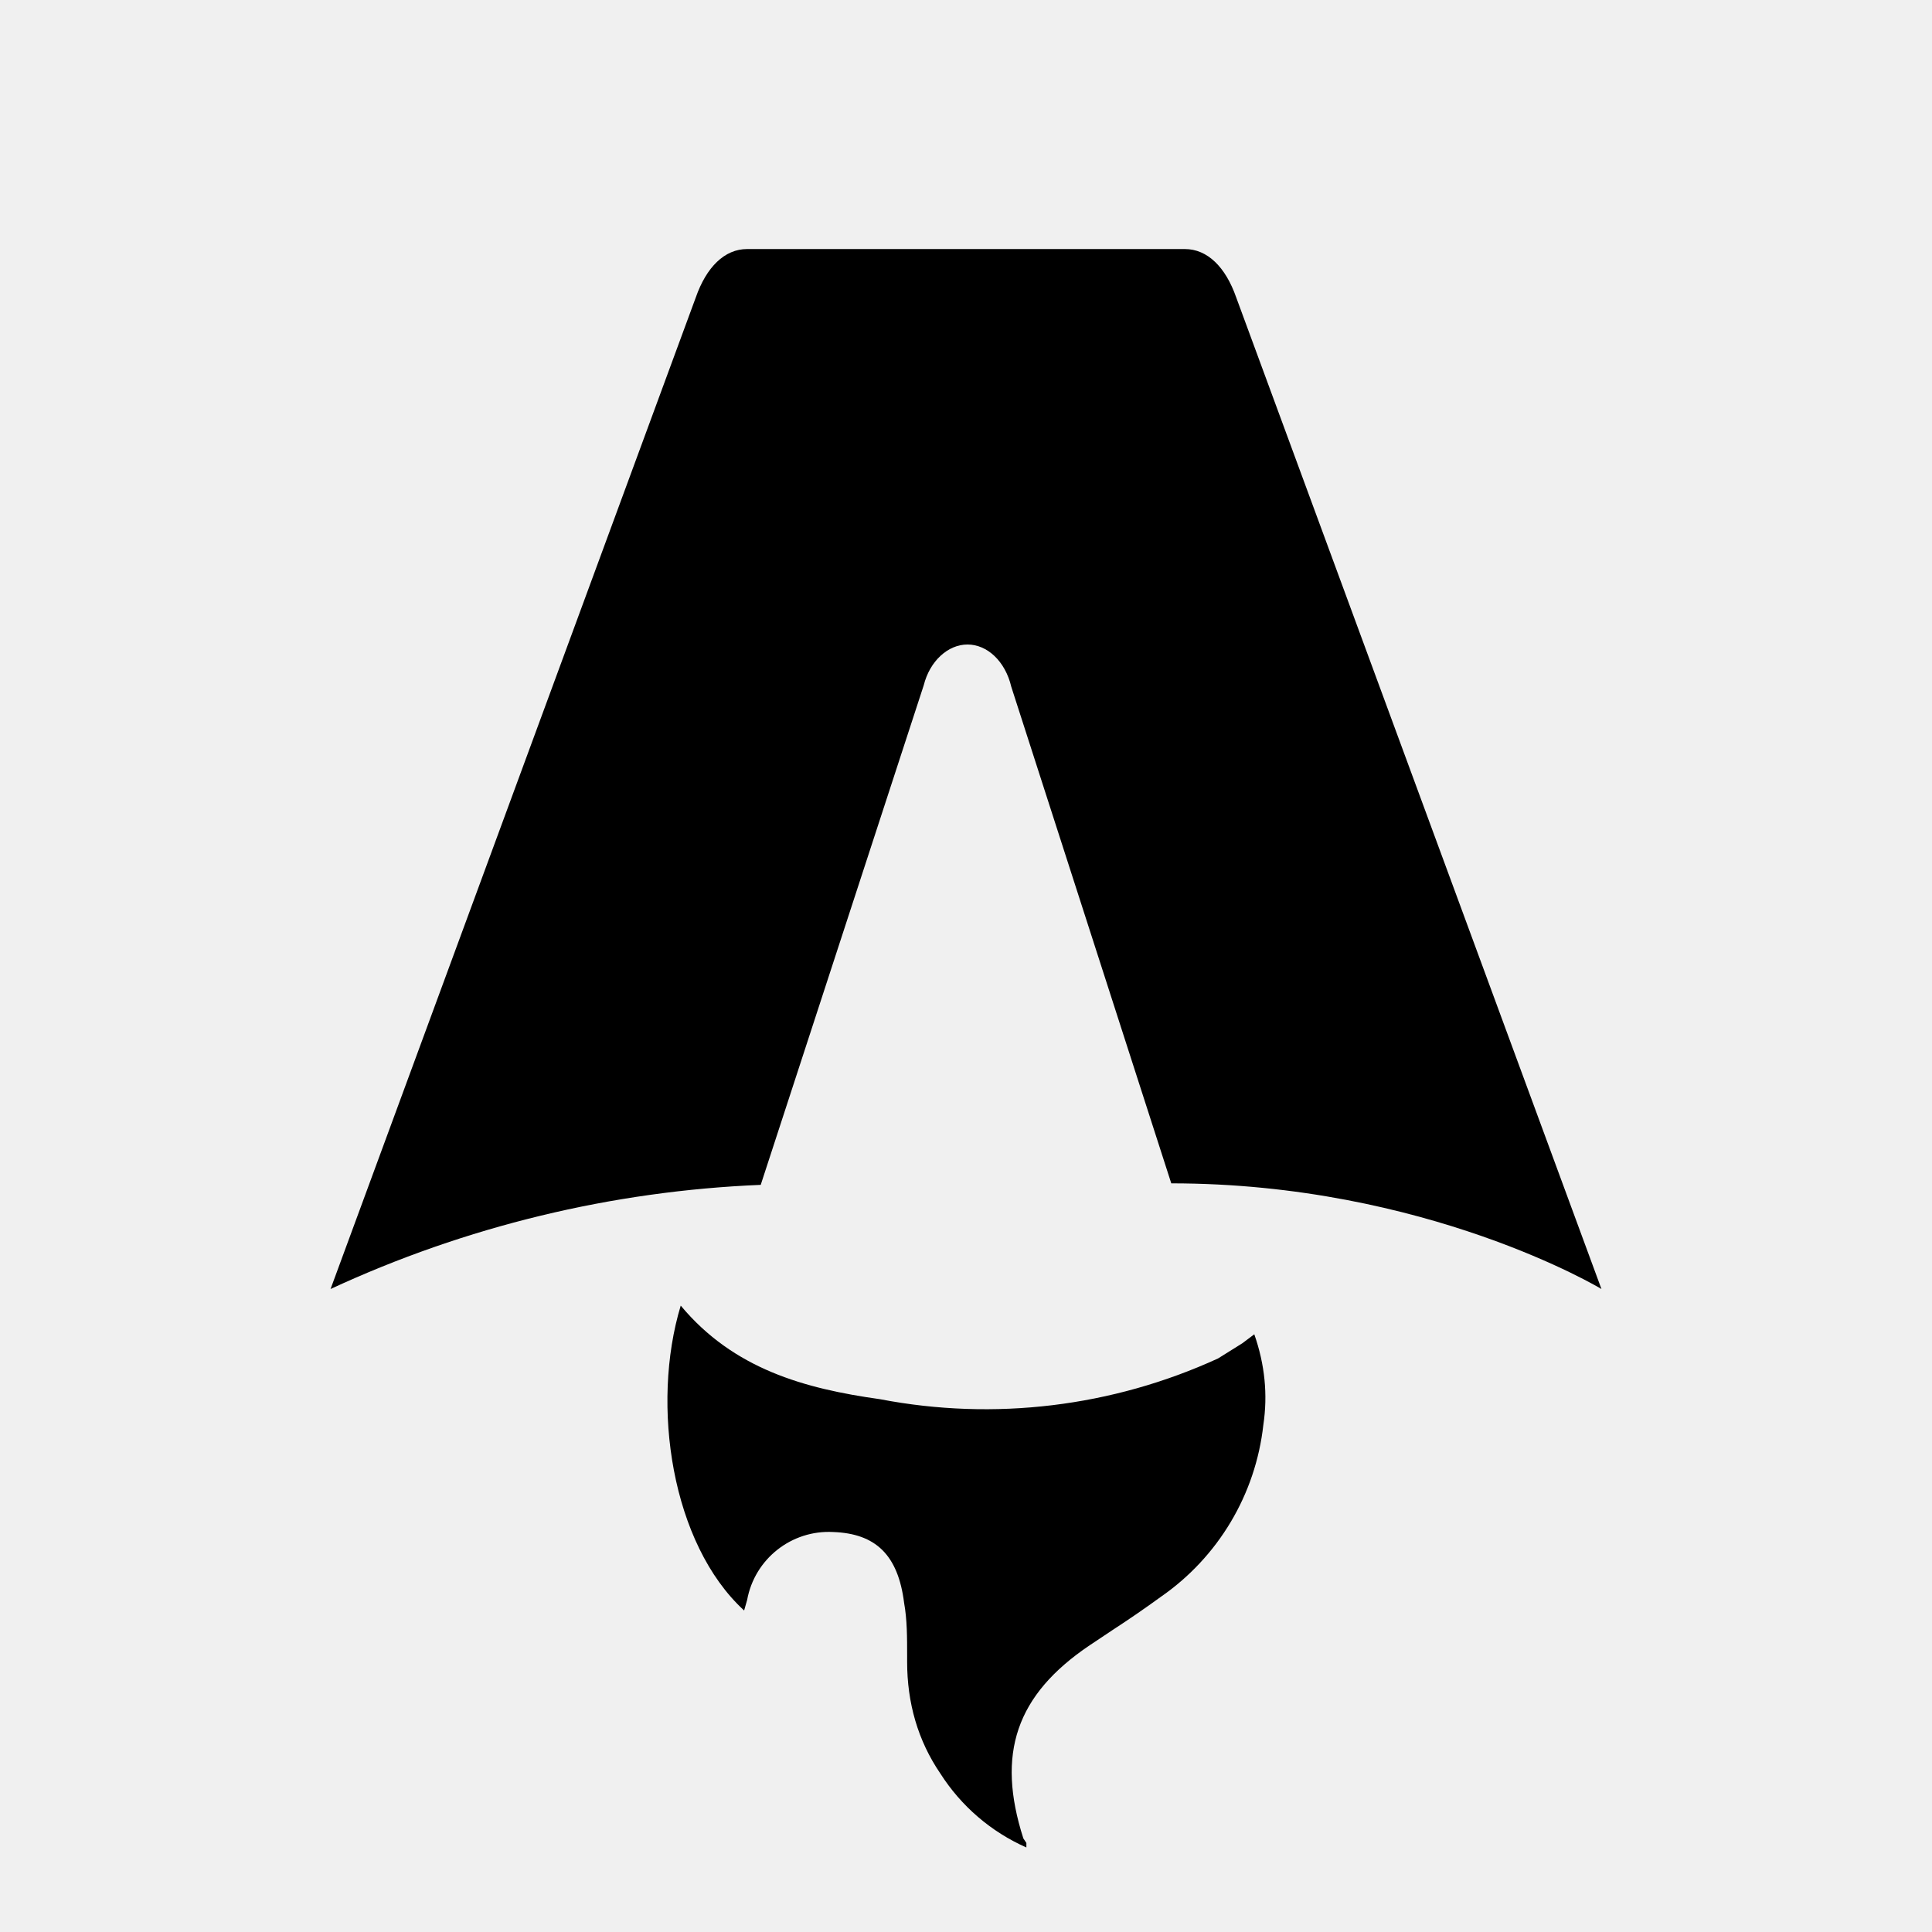
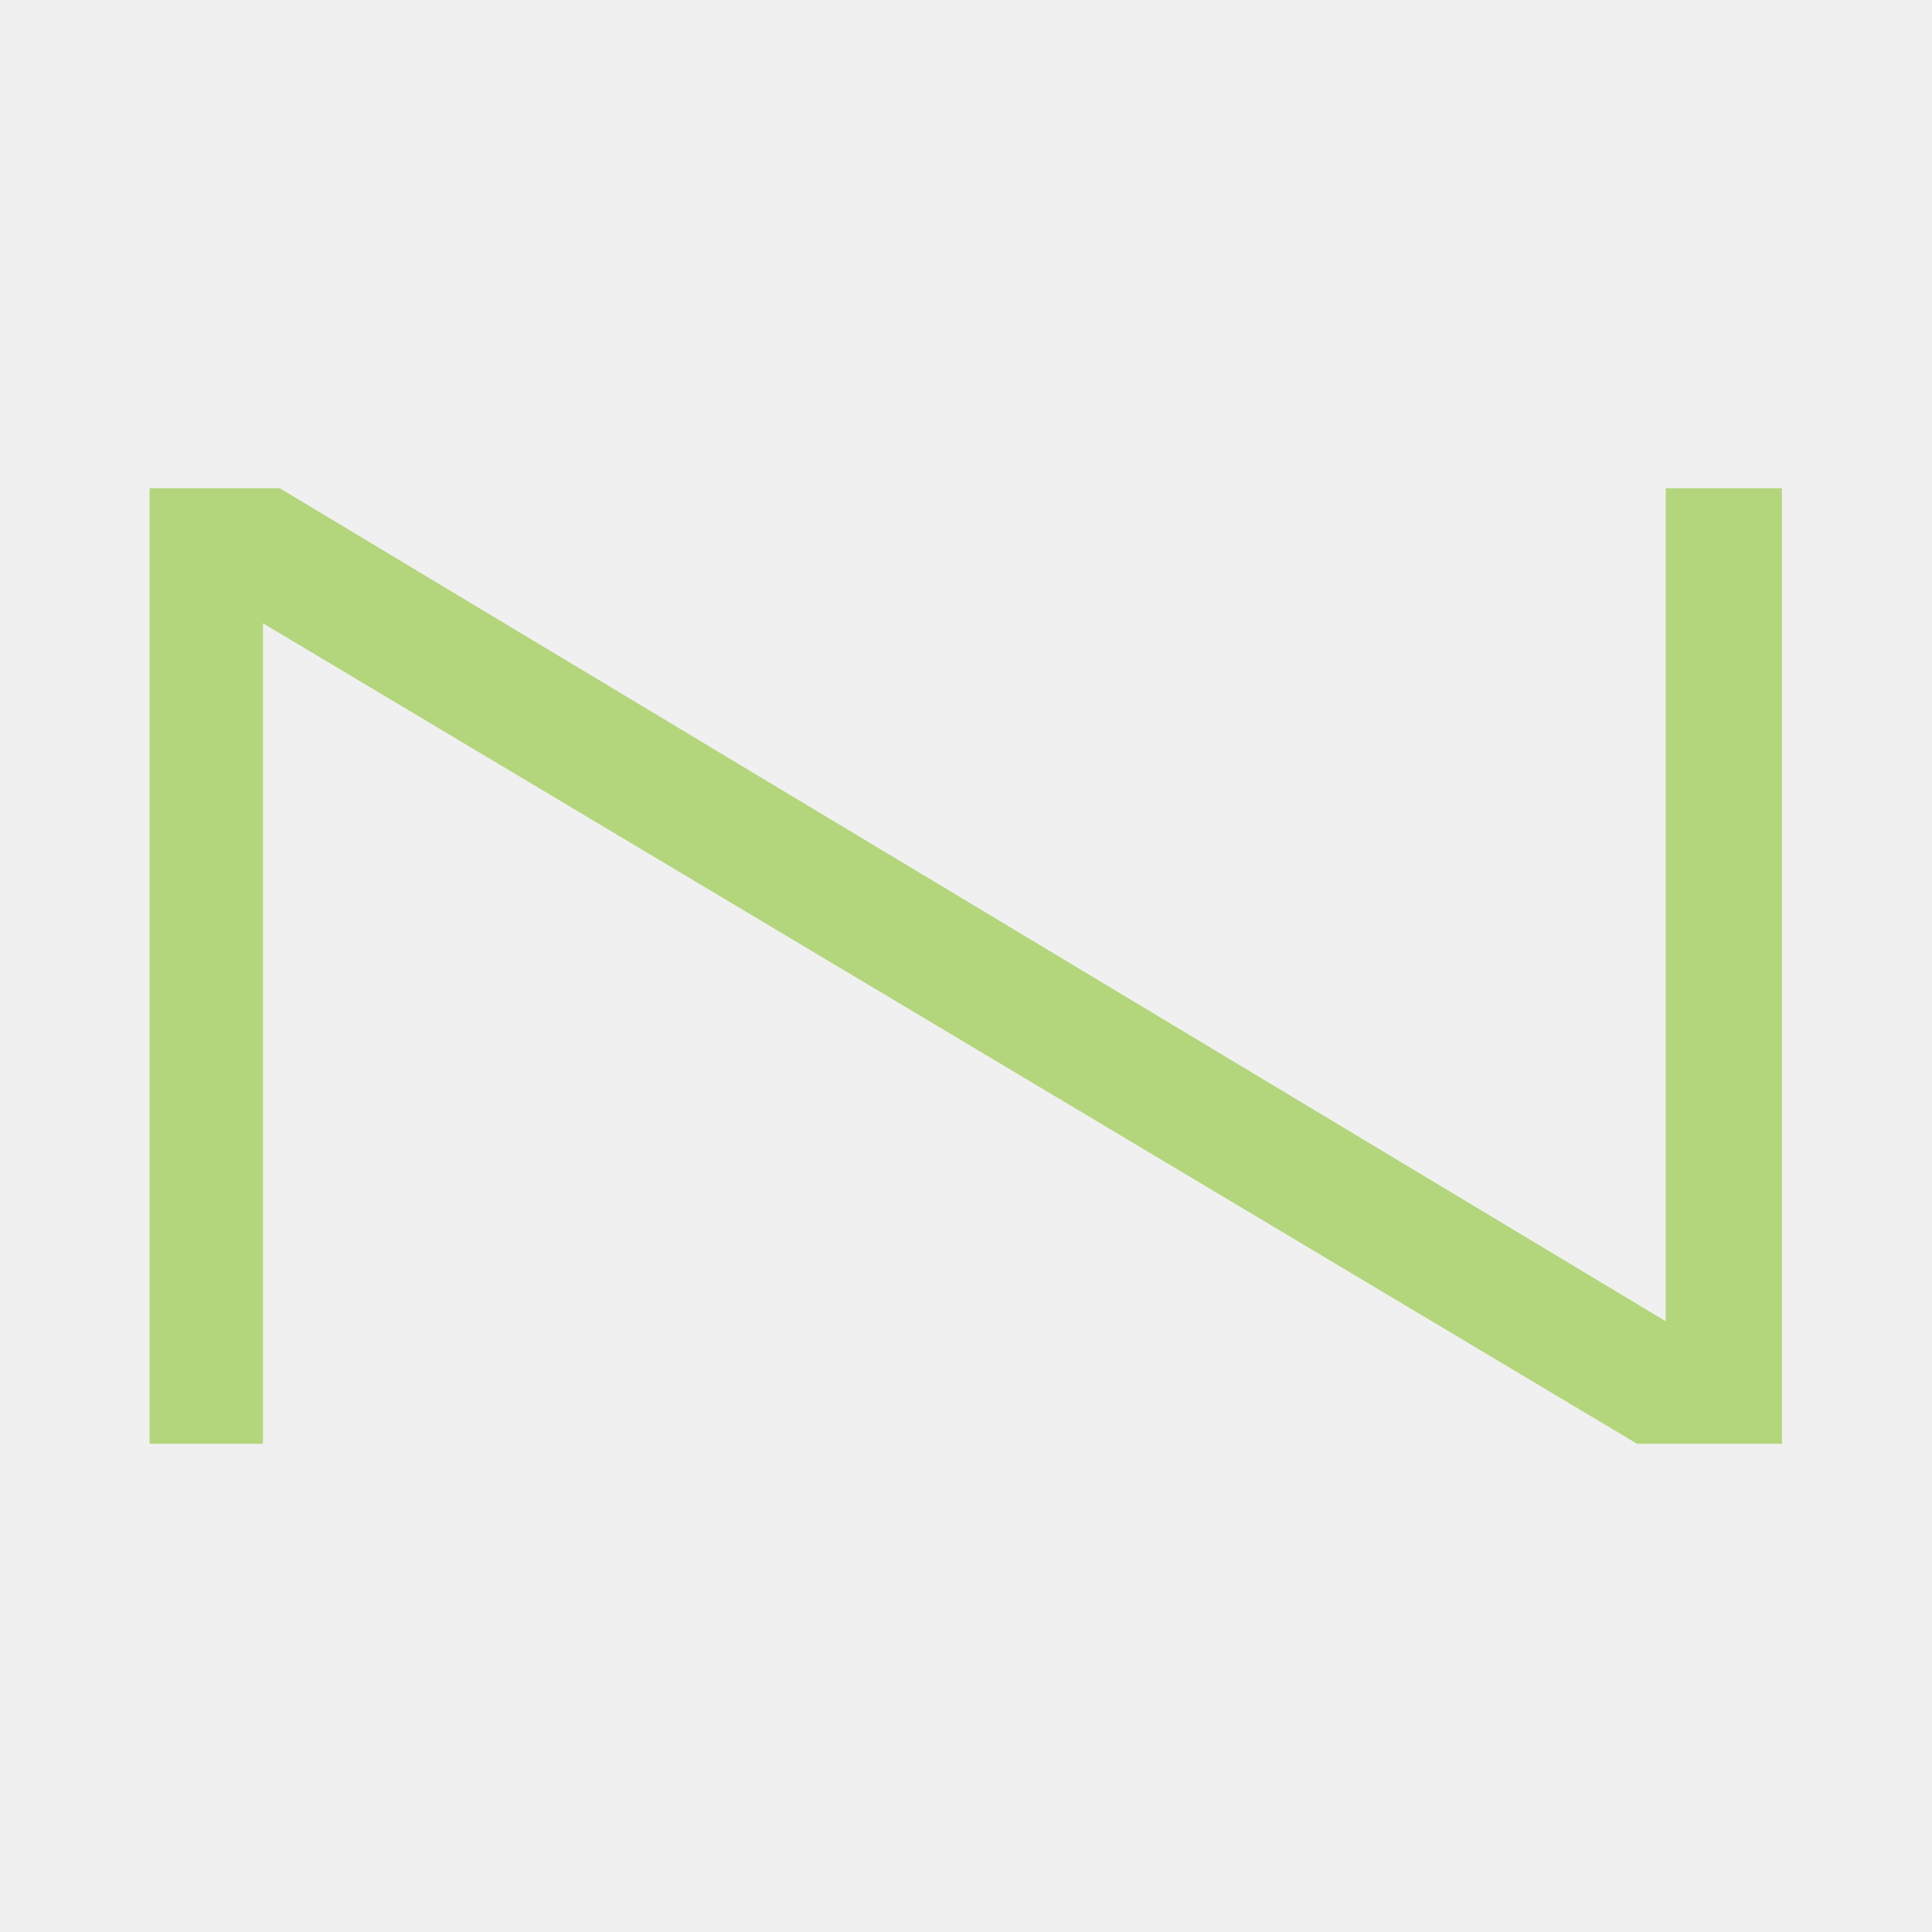
- <svg xmlns="http://www.w3.org/2000/svg" fill="none" viewBox="0 0 128 128">
-   <path d="M50.4 78.5a75.1 75.1 0 0 0-28.5 6.9l24.2-65.7c.7-2 1.9-3.2 3.4-3.2h29c1.5 0 2.7 1.2 3.4 3.2l24.2 65.7s-11.6-7-28.5-7L67 45.5c-.4-1.7-1.6-2.8-2.9-2.8-1.3 0-2.5 1.1-2.9 2.7L50.4 78.5Zm-1.1 28.2Zm-4.2-20.2c-2 6.6-.6 15.8 4.2 20.2a17.5 17.5 0 0 1 .2-.7 5.5 5.5 0 0 1 5.7-4.5c2.8.1 4.3 1.5 4.7 4.7.2 1.1.2 2.3.2 3.5v.4c0 2.7.7 5.2 2.2 7.4a13 13 0 0 0 5.7 4.9v-.3l-.2-.3c-1.8-5.6-.5-9.5 4.4-12.8l1.5-1a73 73 0 0 0 3.2-2.2 16 16 0 0 0 6.8-11.4c.3-2 .1-4-.6-6l-.8.6-1.6 1a37 37 0 0 1-22.4 2.7c-5-.7-9.7-2-13.2-6.2Z" />
+ <svg xmlns="http://www.w3.org/2000/svg" viewBox="43.5 56.37 80 80">
+   <polygon class="brand-shape" points="49.7 76.59 49.7 116.15 54.39 116.15 54.39 82.12 111.33 116.15 117.28 116.15 117.28 76.59 112.48 76.59 112.48 111.09 55.08 76.59 49.7 76.59" />
+   <path class="brand-shape" d="M112.48,76.59h4.8v39.56h-6l-56.94-34v34H49.7V76.59h5.38l57.4,34.5Z" />
  <style>
-         path { fill: #000; }
-         @media (prefers-color-scheme: dark) {
-             path { fill: #FFF; }
-         }
-     </style>
+     .brand-shape { fill: #b3d67c; } /* Always Lime for maximum visibility and brand pop */
+   </style>
</svg>
